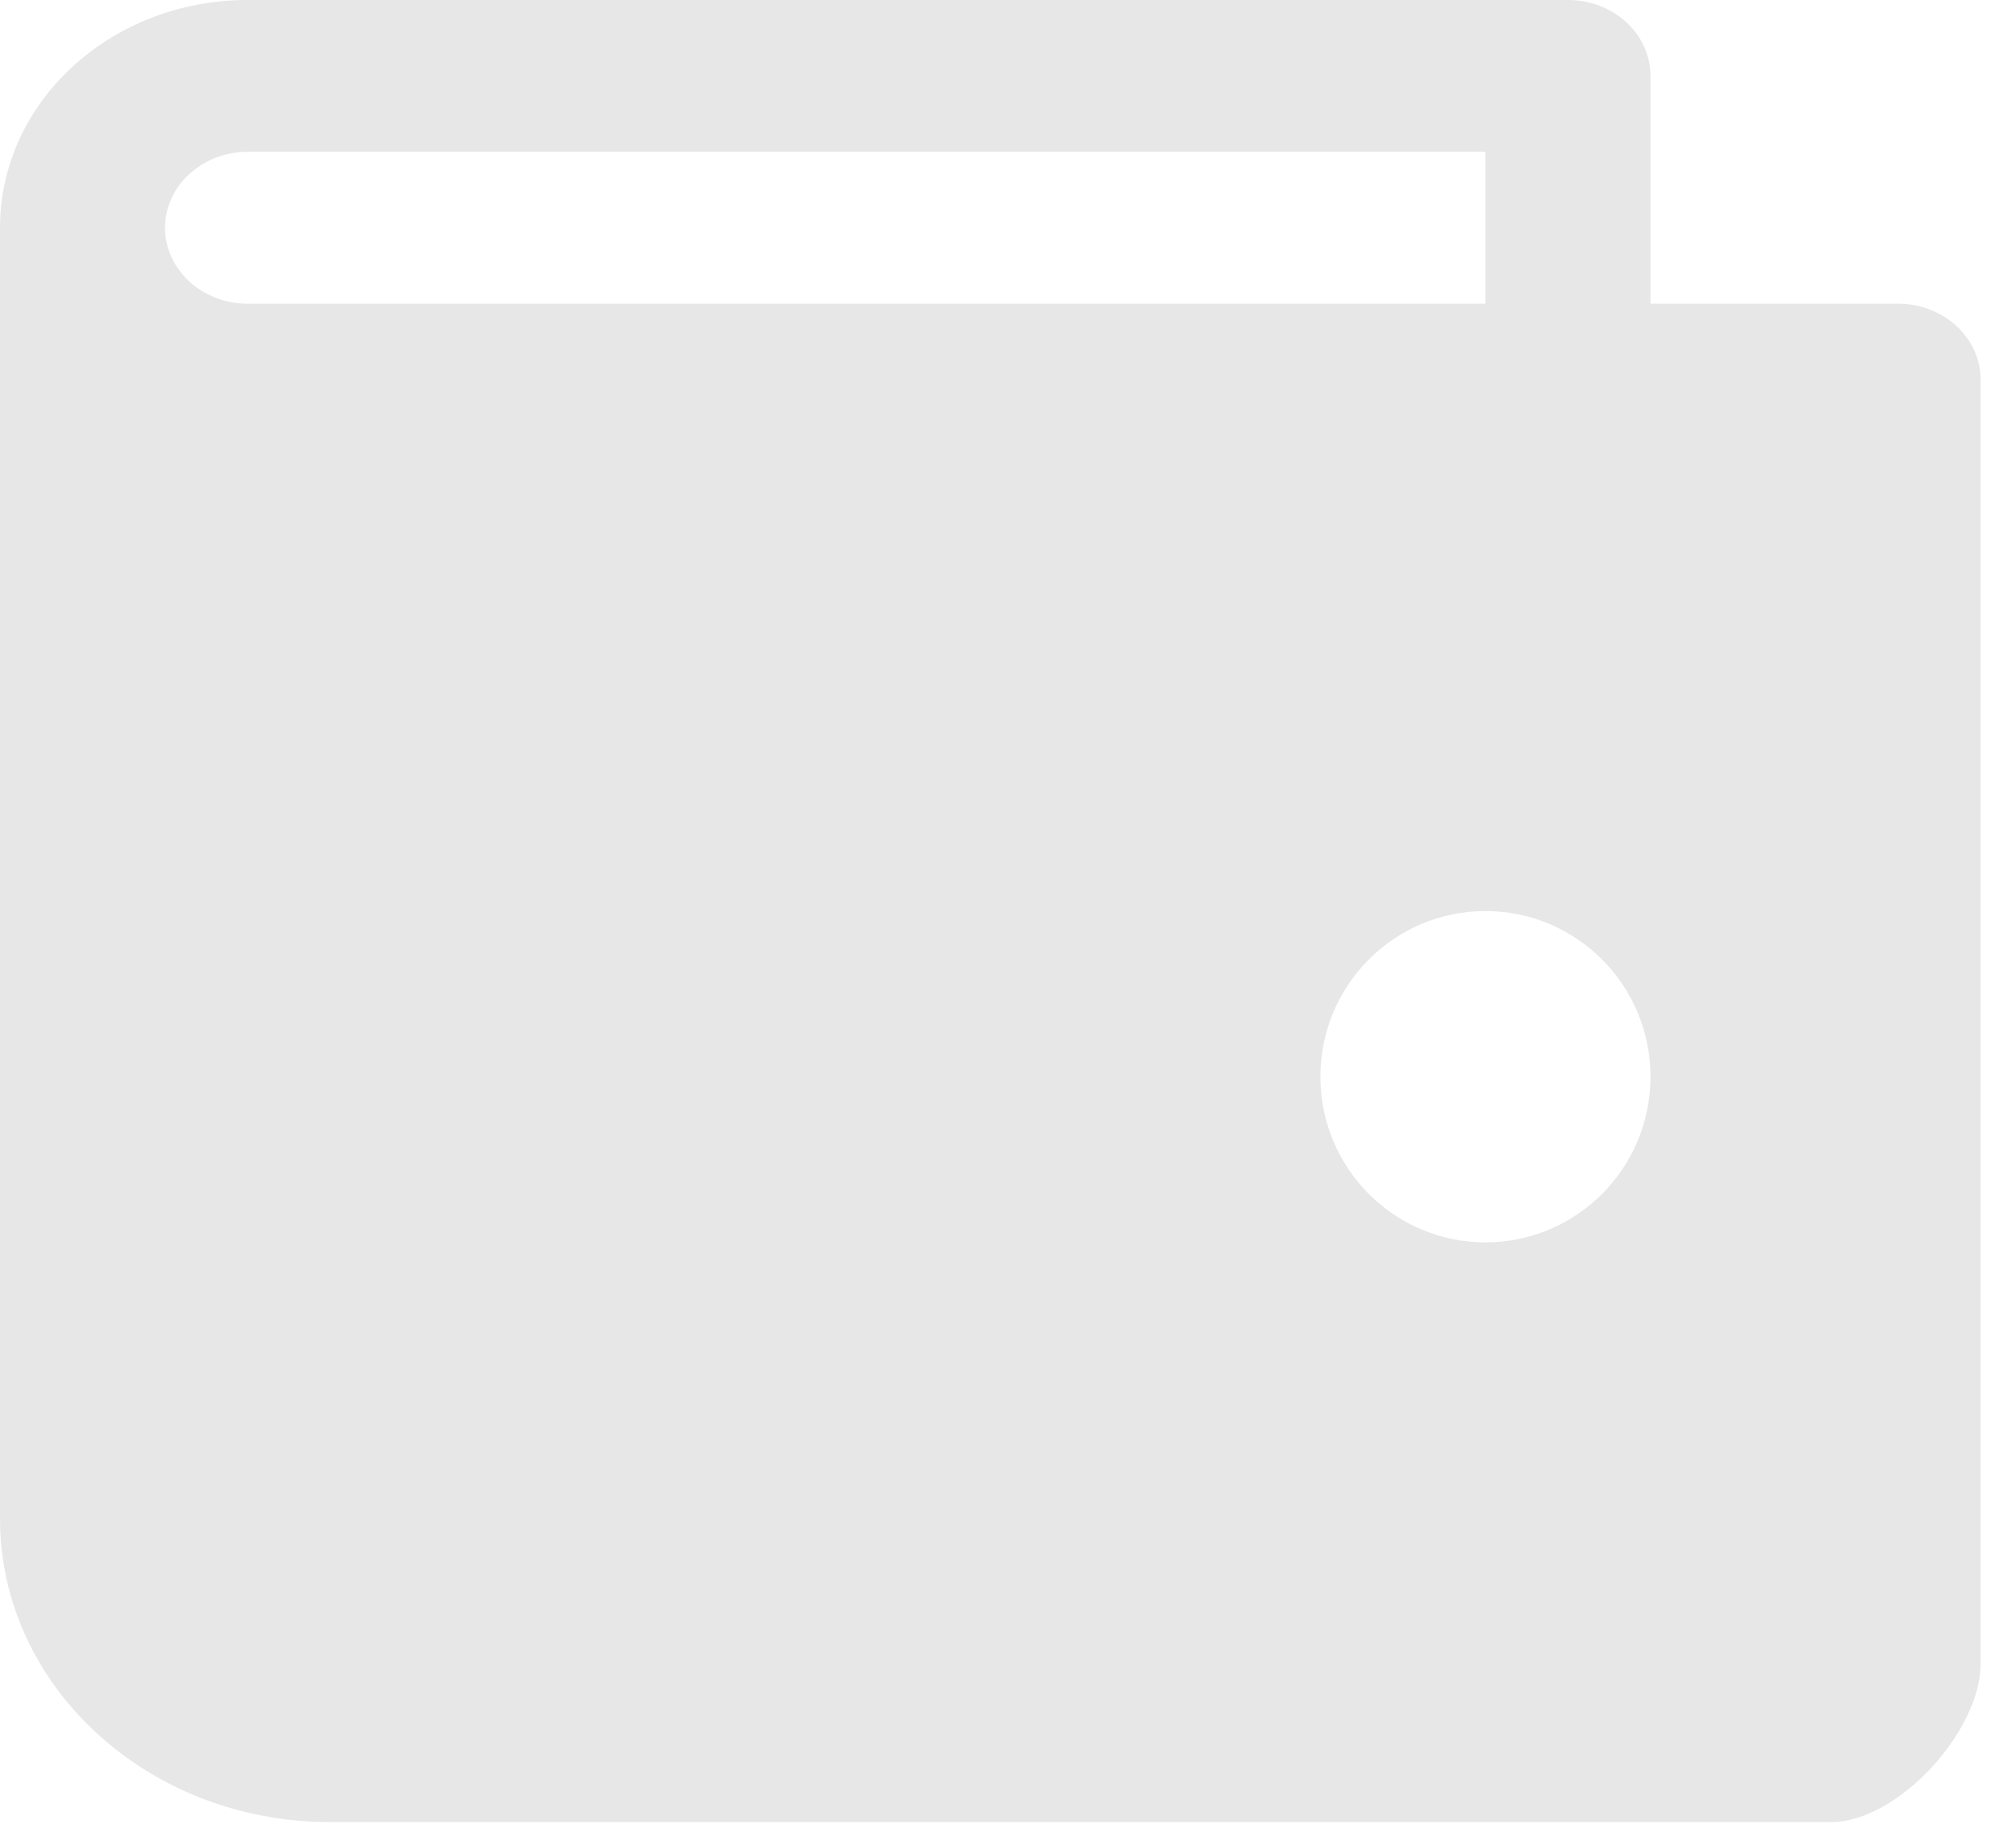
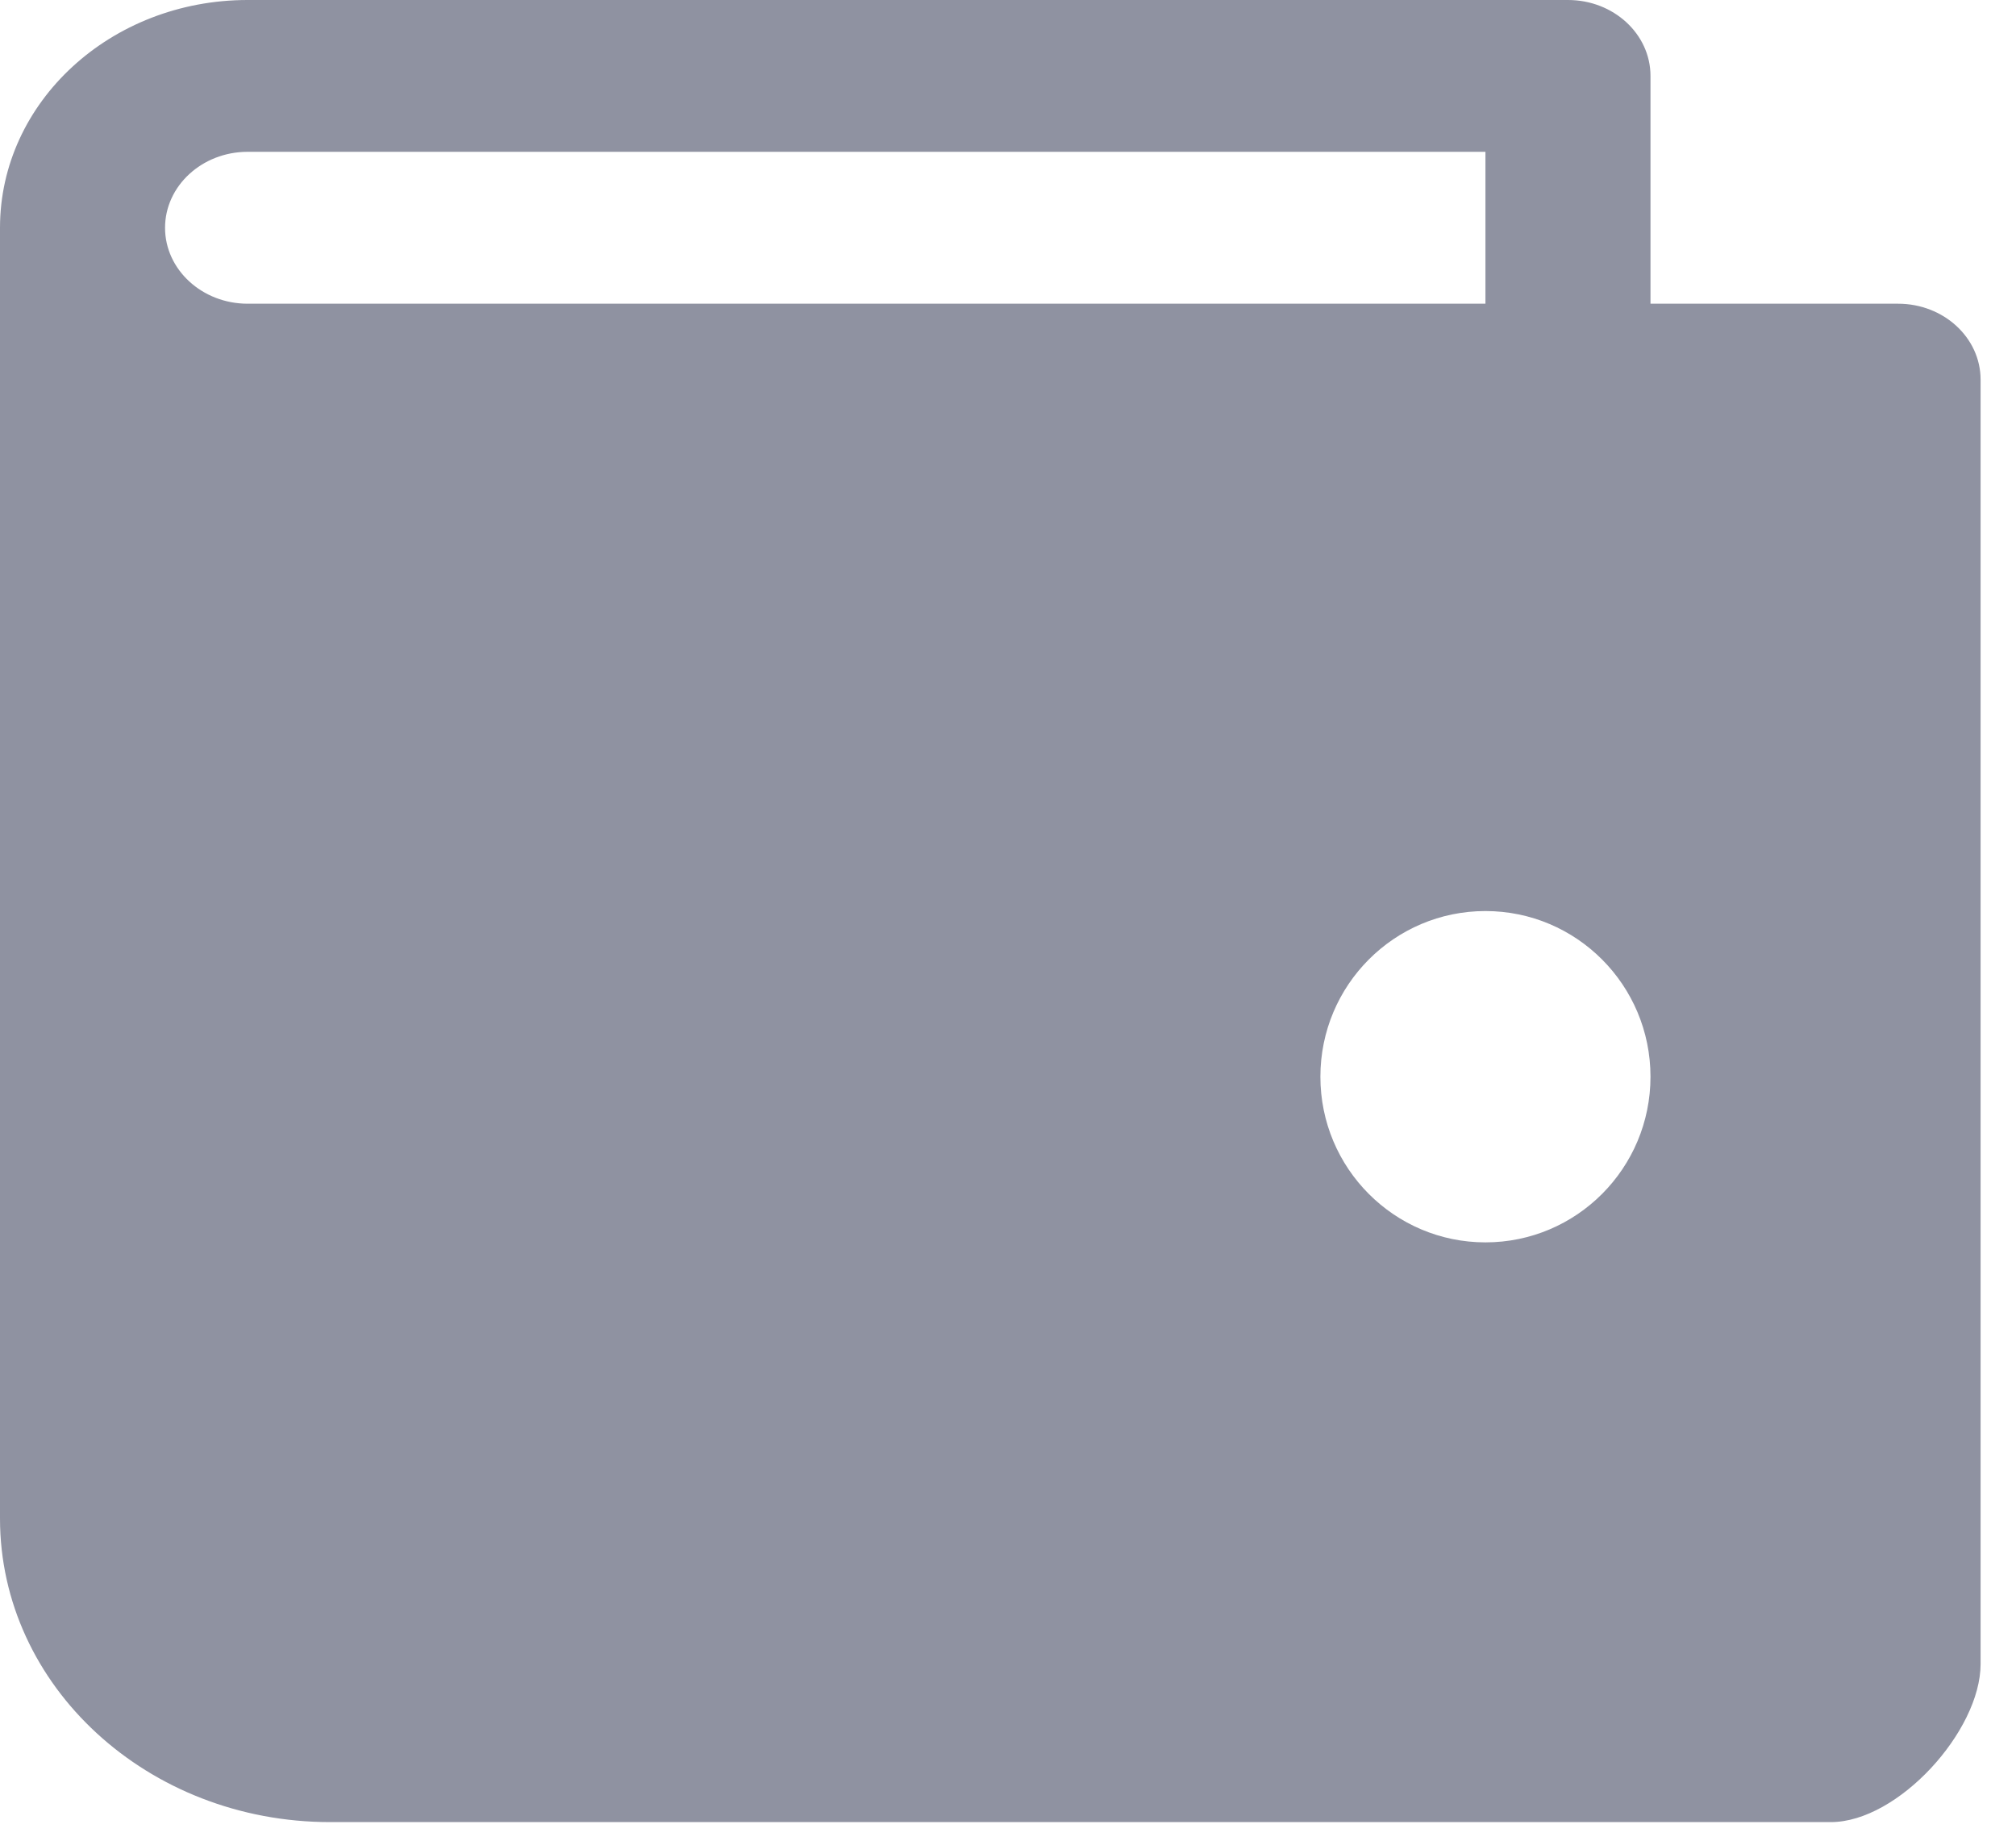
<svg xmlns="http://www.w3.org/2000/svg" width="23px" height="21px" viewBox="0 0 23 21" version="1.1">
  <g id="Page-1" stroke="none" stroke-width="1" fill="none" fill-rule="evenodd">
-     <g id="Artboard-Copy-69" transform="translate(-132, -29)" fill="#E7E7E7">
+     <g id="Artboard-Copy-69" transform="translate(-132, -29)" fill="#8F92A1">
      <g id="Tabs/Wallets">
        <g id="Wallets" transform="translate(102, 1)">
          <g id="Icons/Wallets" transform="translate(30, 28)">
            <path d="M21.655,3.465 L3.766,3.465 L2.825,3.465 C2.306,3.465 1.883,3.076 1.883,2.599 C1.883,2.121 2.306,1.732 2.825,1.732 L16.947,1.732 L16.947,3.465 L18.83,3.465 L18.83,0.866 C18.83,0.388 18.408,3.55271368e-15 17.889,3.55271368e-15 L2.825,3.55271368e-15 C1.264,3.55271368e-15 3.55271368e-15,1.163 3.55271368e-15,2.599 L3.55271368e-15,17.324 C3.55271368e-15,19.237 1.686,20.788 3.766,20.788 L20.887,20.788 C21.655,20.788 22.596,19.748 22.596,18.985 L22.596,4.331 C22.596,3.853 22.174,3.465 21.655,3.465 Z M16.947,14.174 C15.907,14.174 15.064,13.328 15.064,12.284 C15.064,11.24 15.907,10.394 16.947,10.394 C17.987,10.394 18.83,11.24 18.83,12.284 C18.83,13.328 17.987,14.174 16.947,14.174 Z" id="Shape" />
          </g>
        </g>
      </g>
    </g>
  </g>
</svg>
